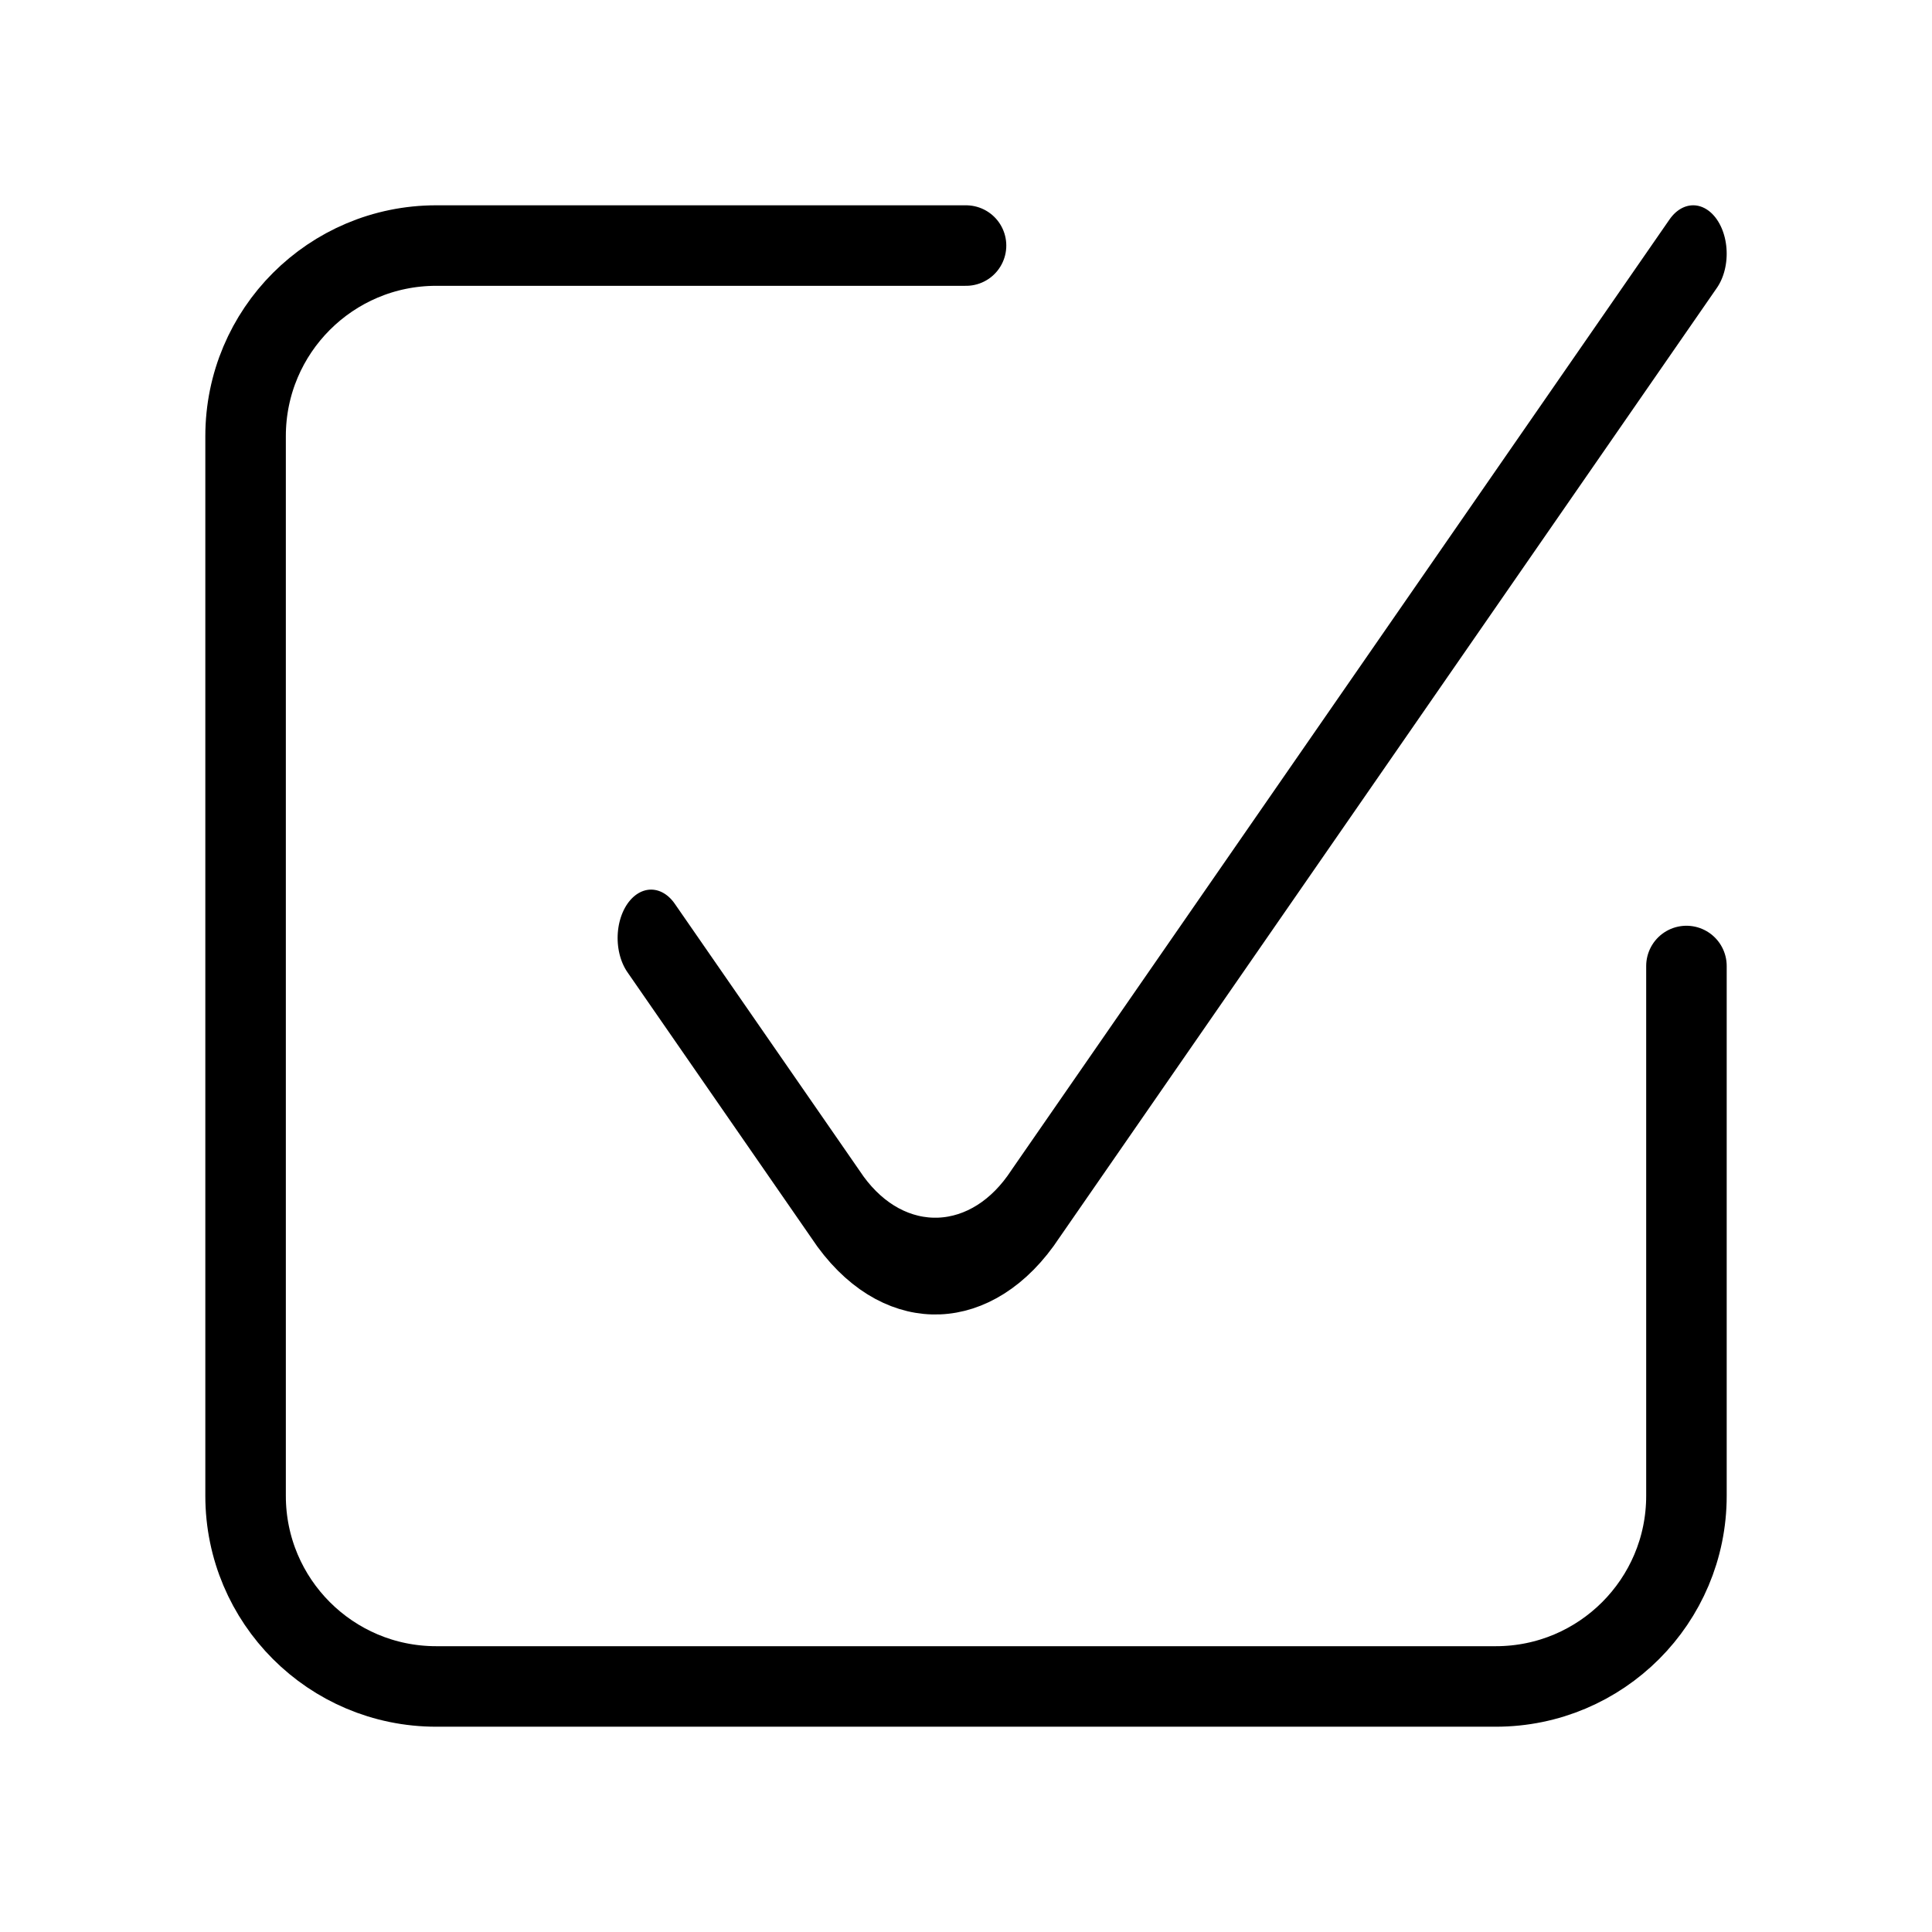
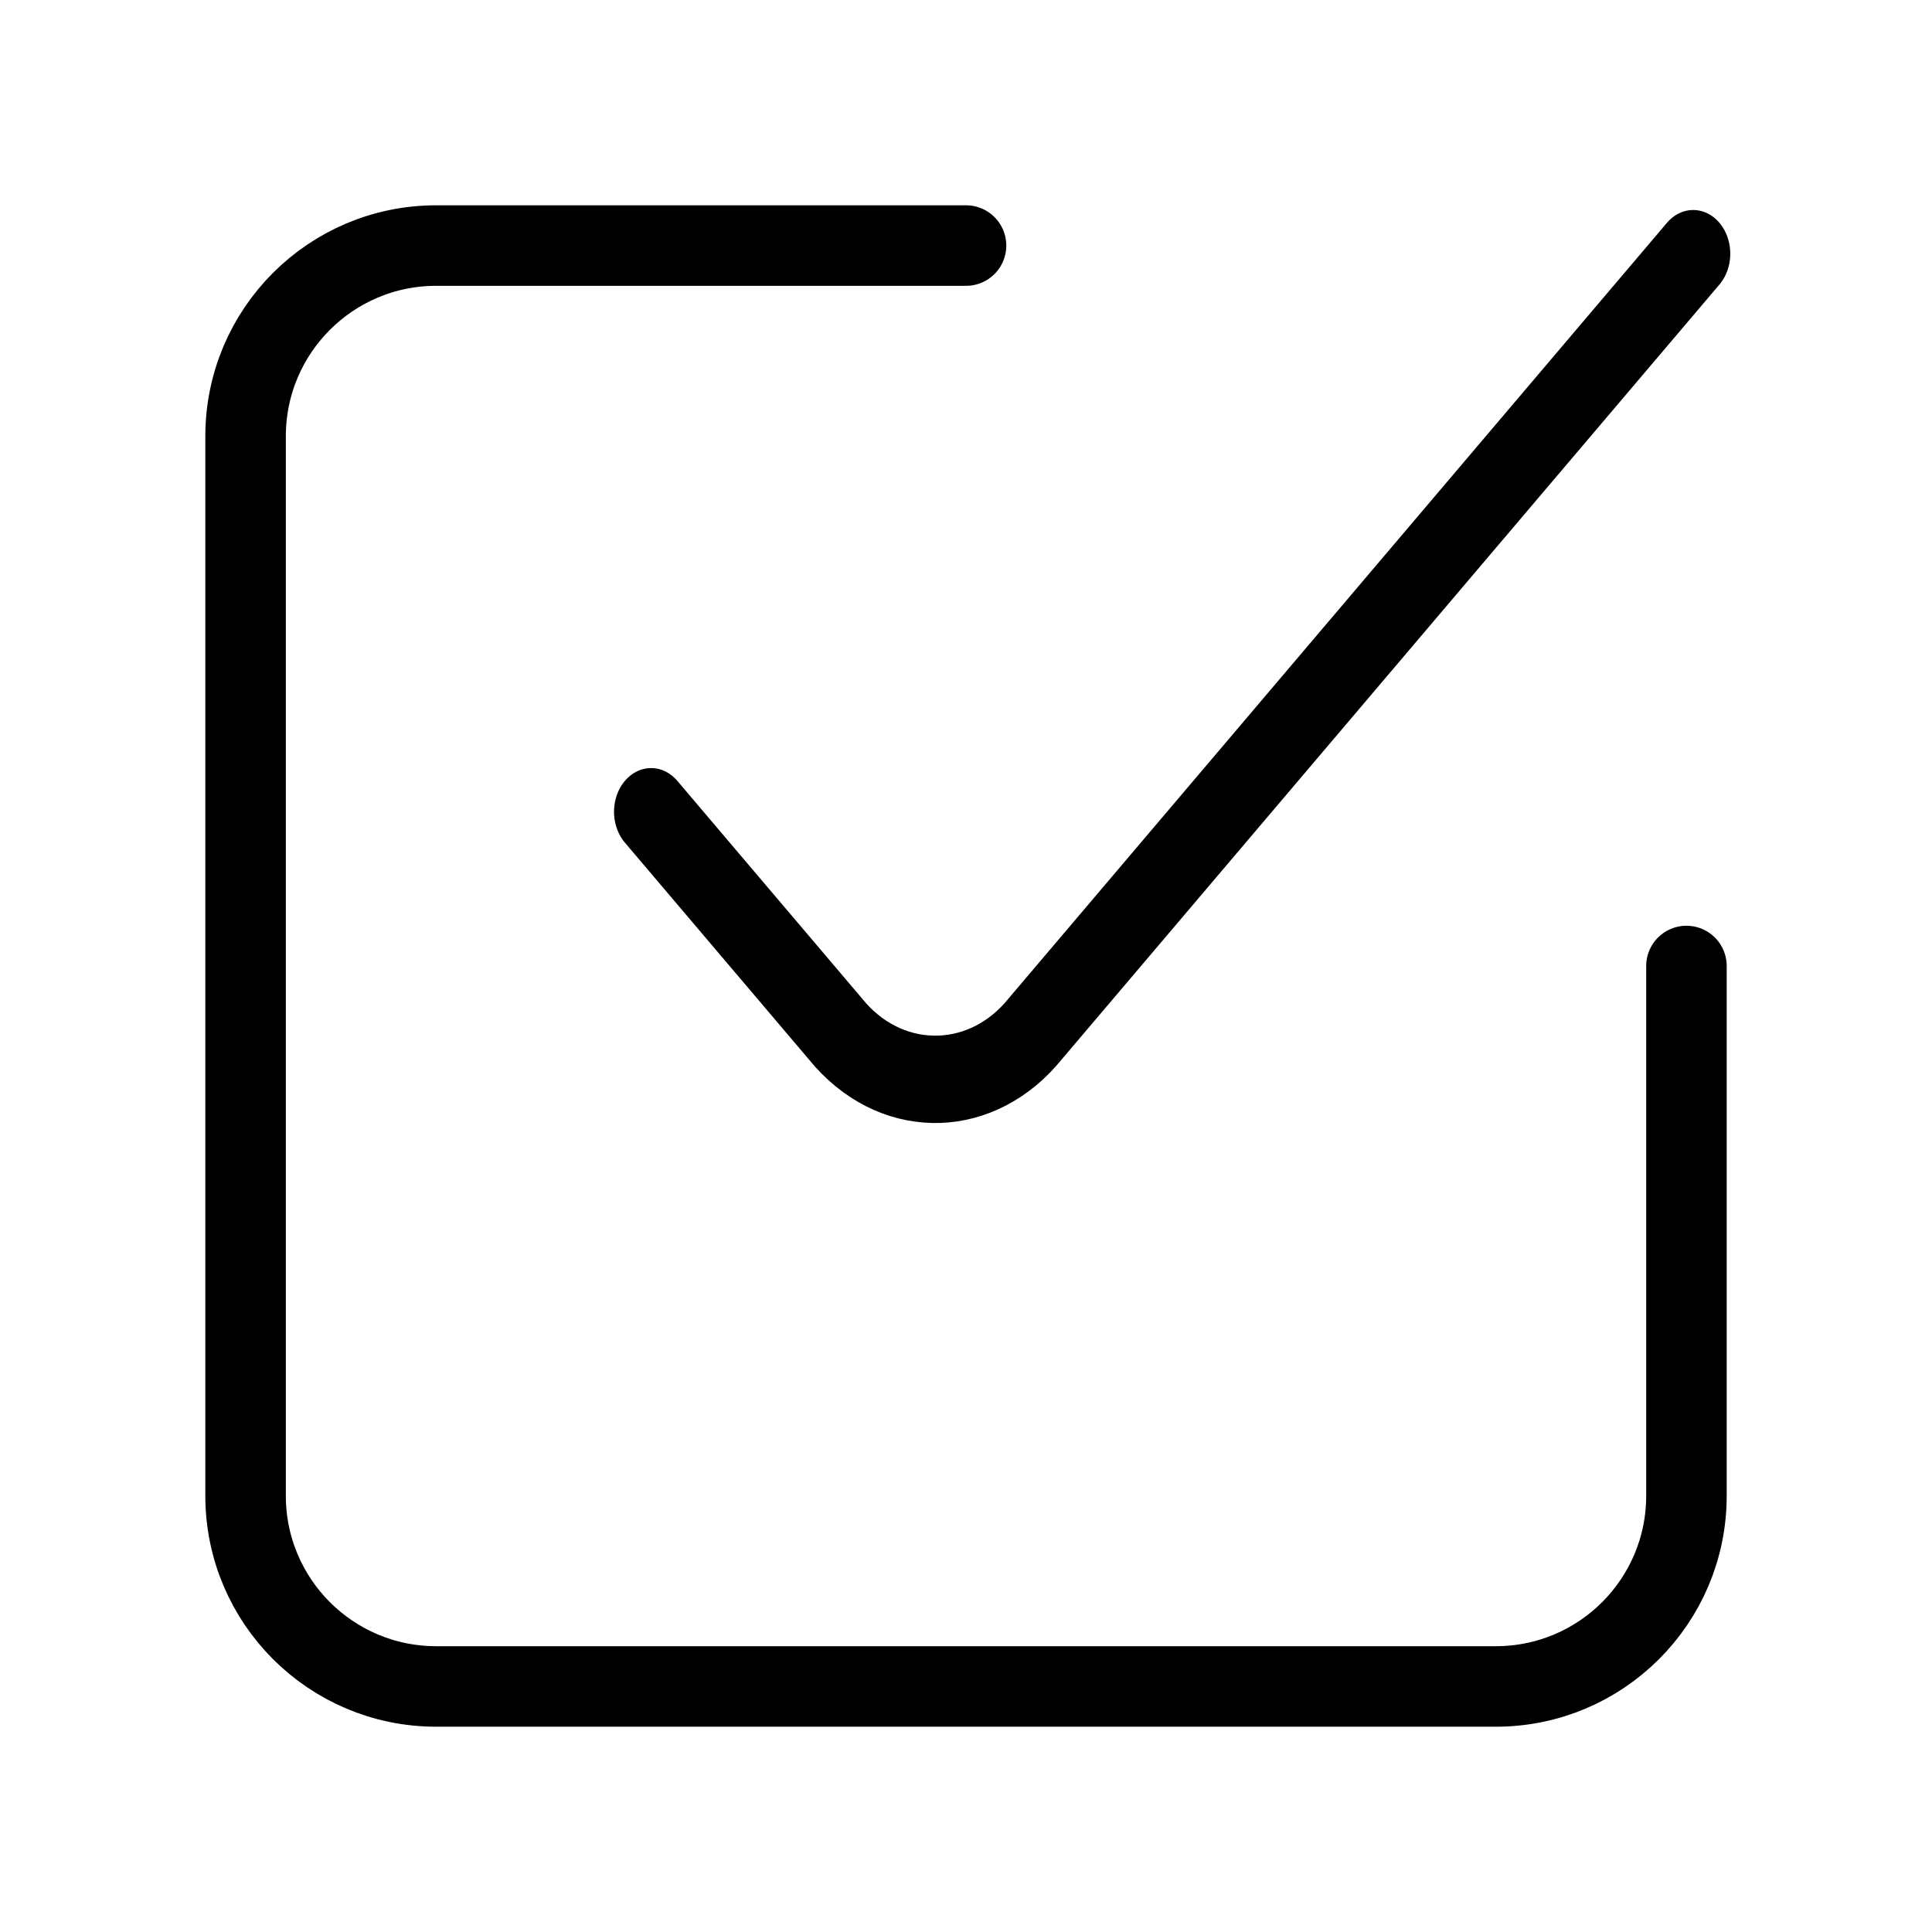
<svg xmlns="http://www.w3.org/2000/svg" width="24" height="24" viewBox="0 0 24 24" fill="none" version="1.1" id="svg1" xml:space="preserve">
  <defs id="defs1" />
  <path id="rect3" style="stroke:#000000;stroke-width:2.112;stroke-linecap:round;stroke-linejoin:round;stroke-miterlimit:79.1;paint-order:stroke fill markers" d="m 55.306,-21.574 v 9.449 l 0,4.449 a 5,5 135 0 1 -5,5 H 22.511 a 5,5 45 0 1 -5,-5 V -35.472 a 5,5 135 0 1 5,-5 h 4.449 9.449" transform="matrix(0.4735768,0,0,0.4735768,-5.242056,22.21703)" />
-   <path id="rect3-0" style="stroke:#000000;stroke-width:2.362;stroke-linecap:round;stroke-linejoin:round;stroke-miterlimit:79.1;paint-order:stroke fill markers;stroke-dasharray:none" d="M 55.306,-2.677 H 22.511 a 4.864,4.864 43.377 0 1 -5,-4.724 v -4.724 -4.724" transform="matrix(0.2491029,-0.3598534,0.2491029,0.3598534,7.92338,24.01661)" />
+   <path id="rect3-0" style="stroke:#000000;stroke-width:2.615;stroke-linecap:round;stroke-linejoin:round;stroke-miterlimit:79.1;stroke-dasharray:none;paint-order:stroke fill markers" d="M 55.306,-2.677 H 22.511 a 4.864,4.864 43.377 0 1 -5,-4.724 v -4.724 -4.724" transform="matrix(0.2491029,-0.2934701,0.2491029,0.2934701,7.92338,20.16756)" />
</svg>
